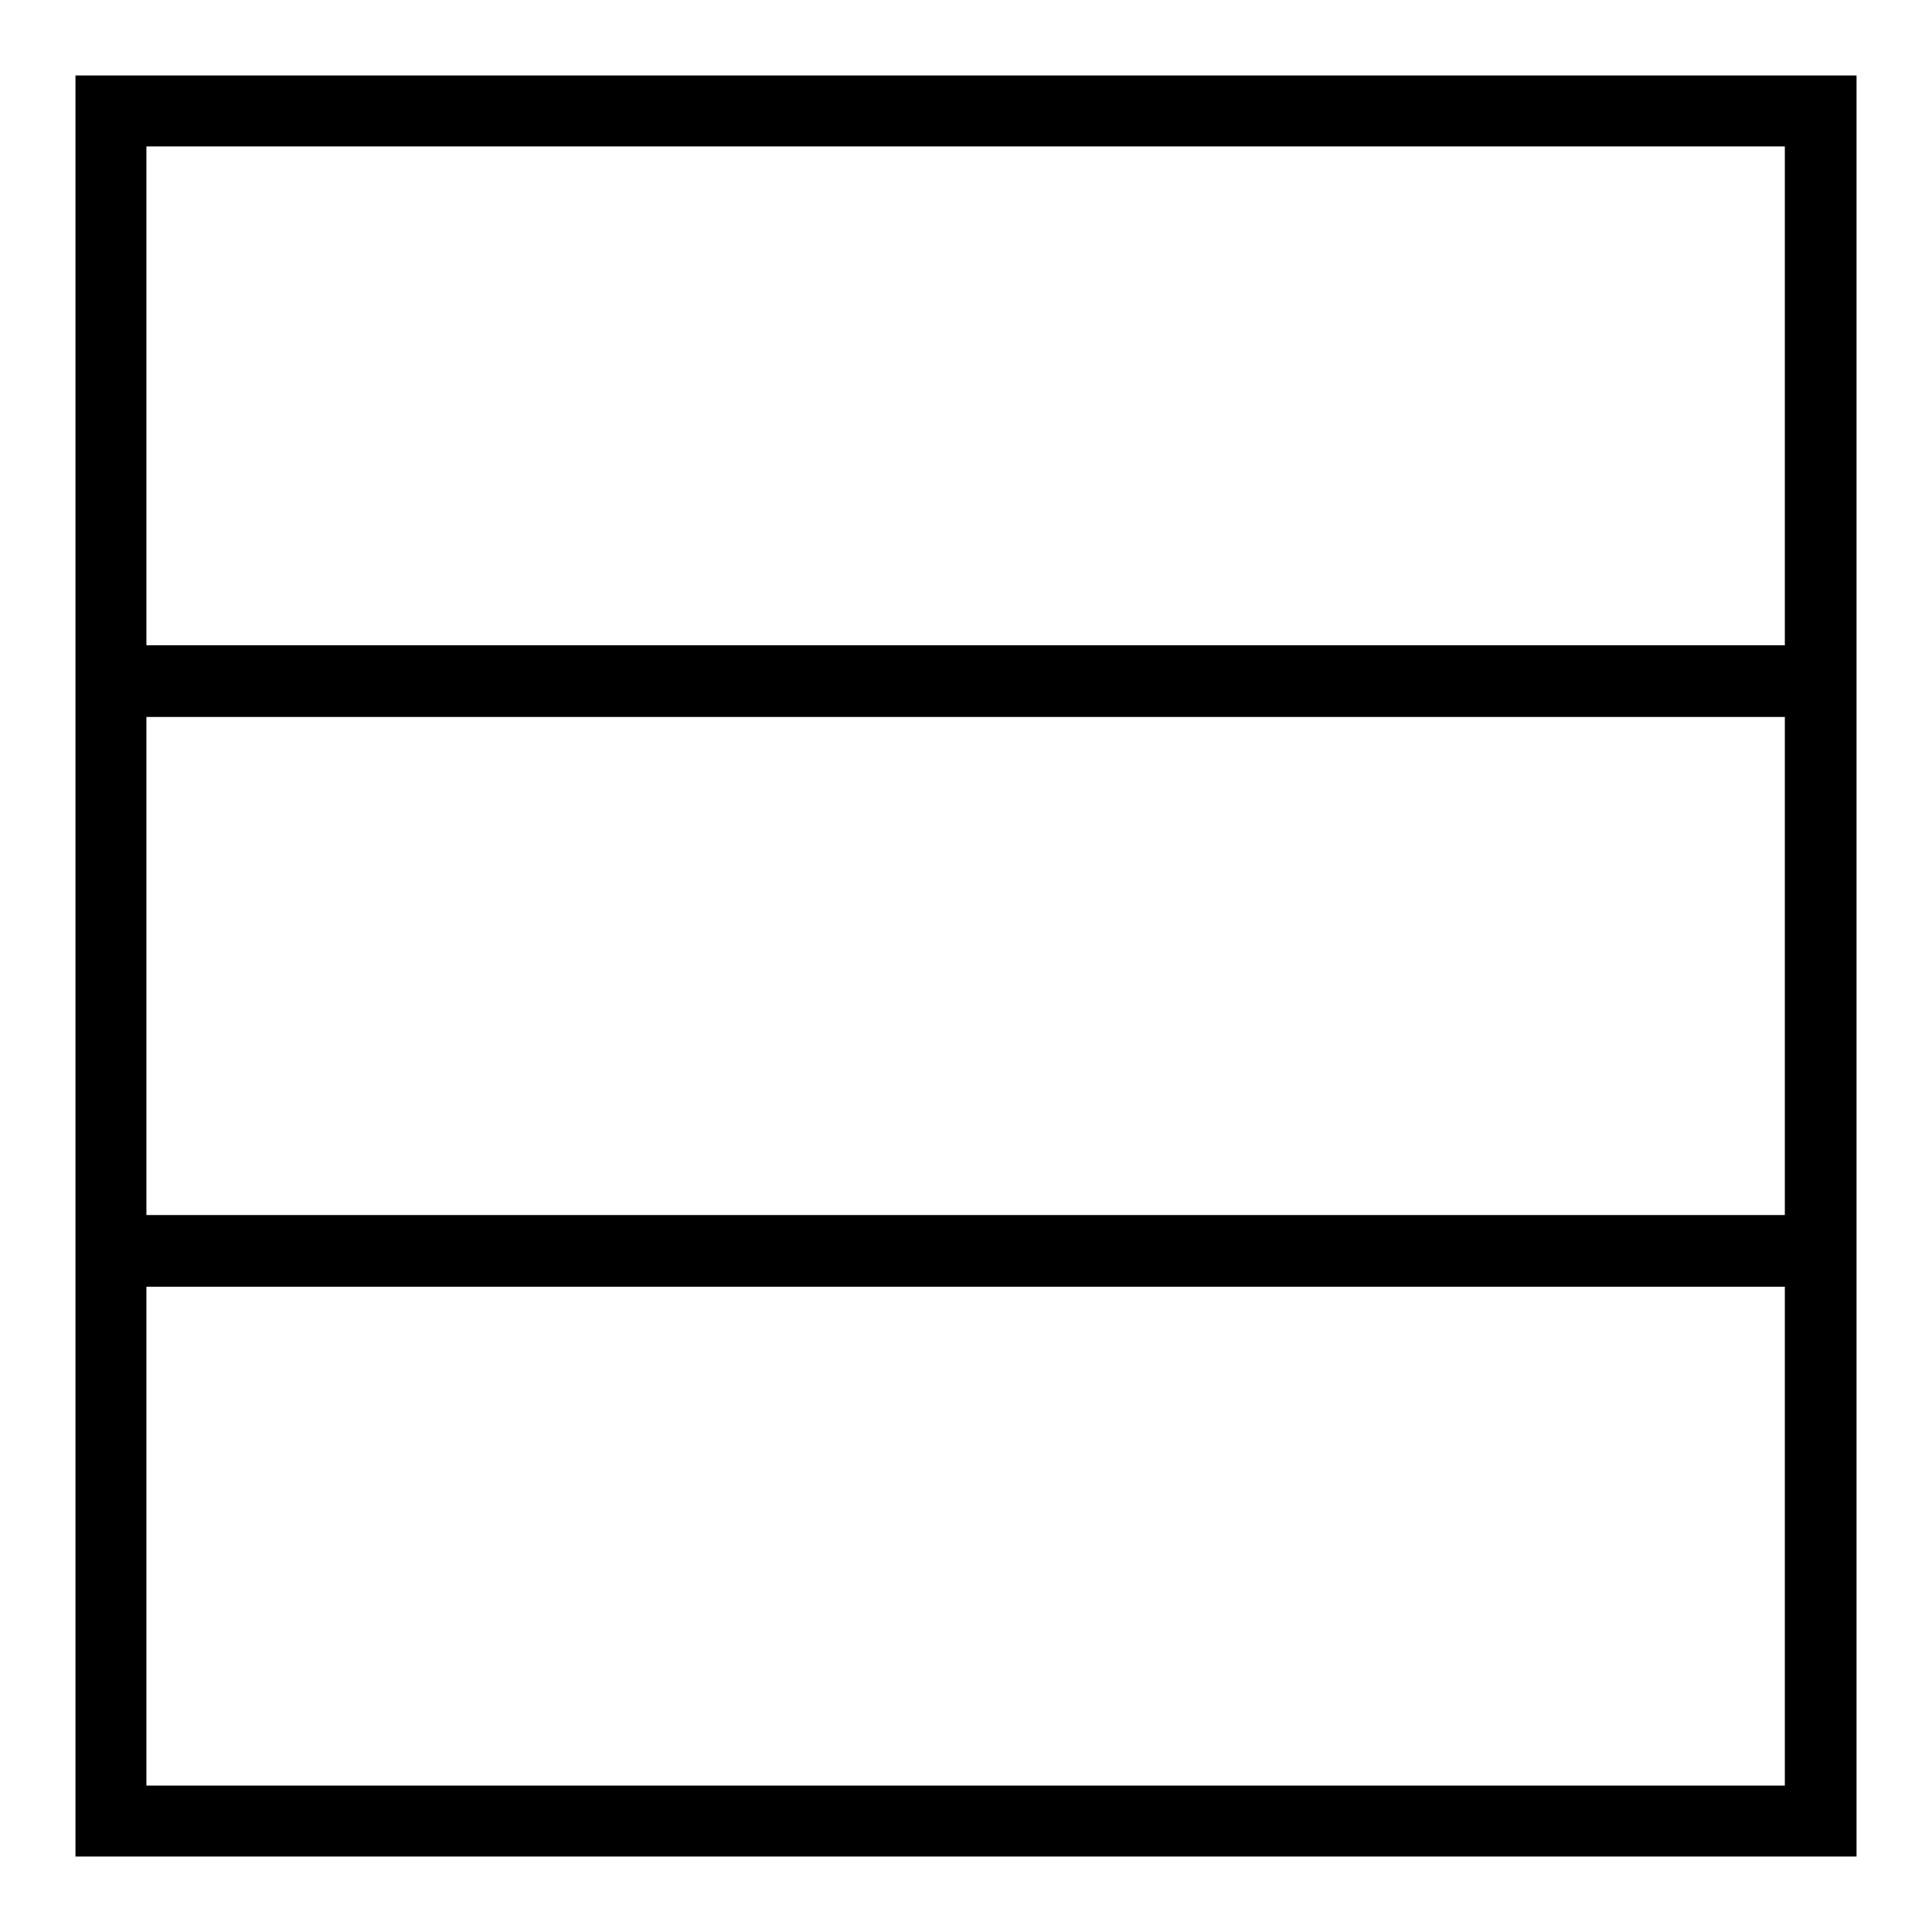
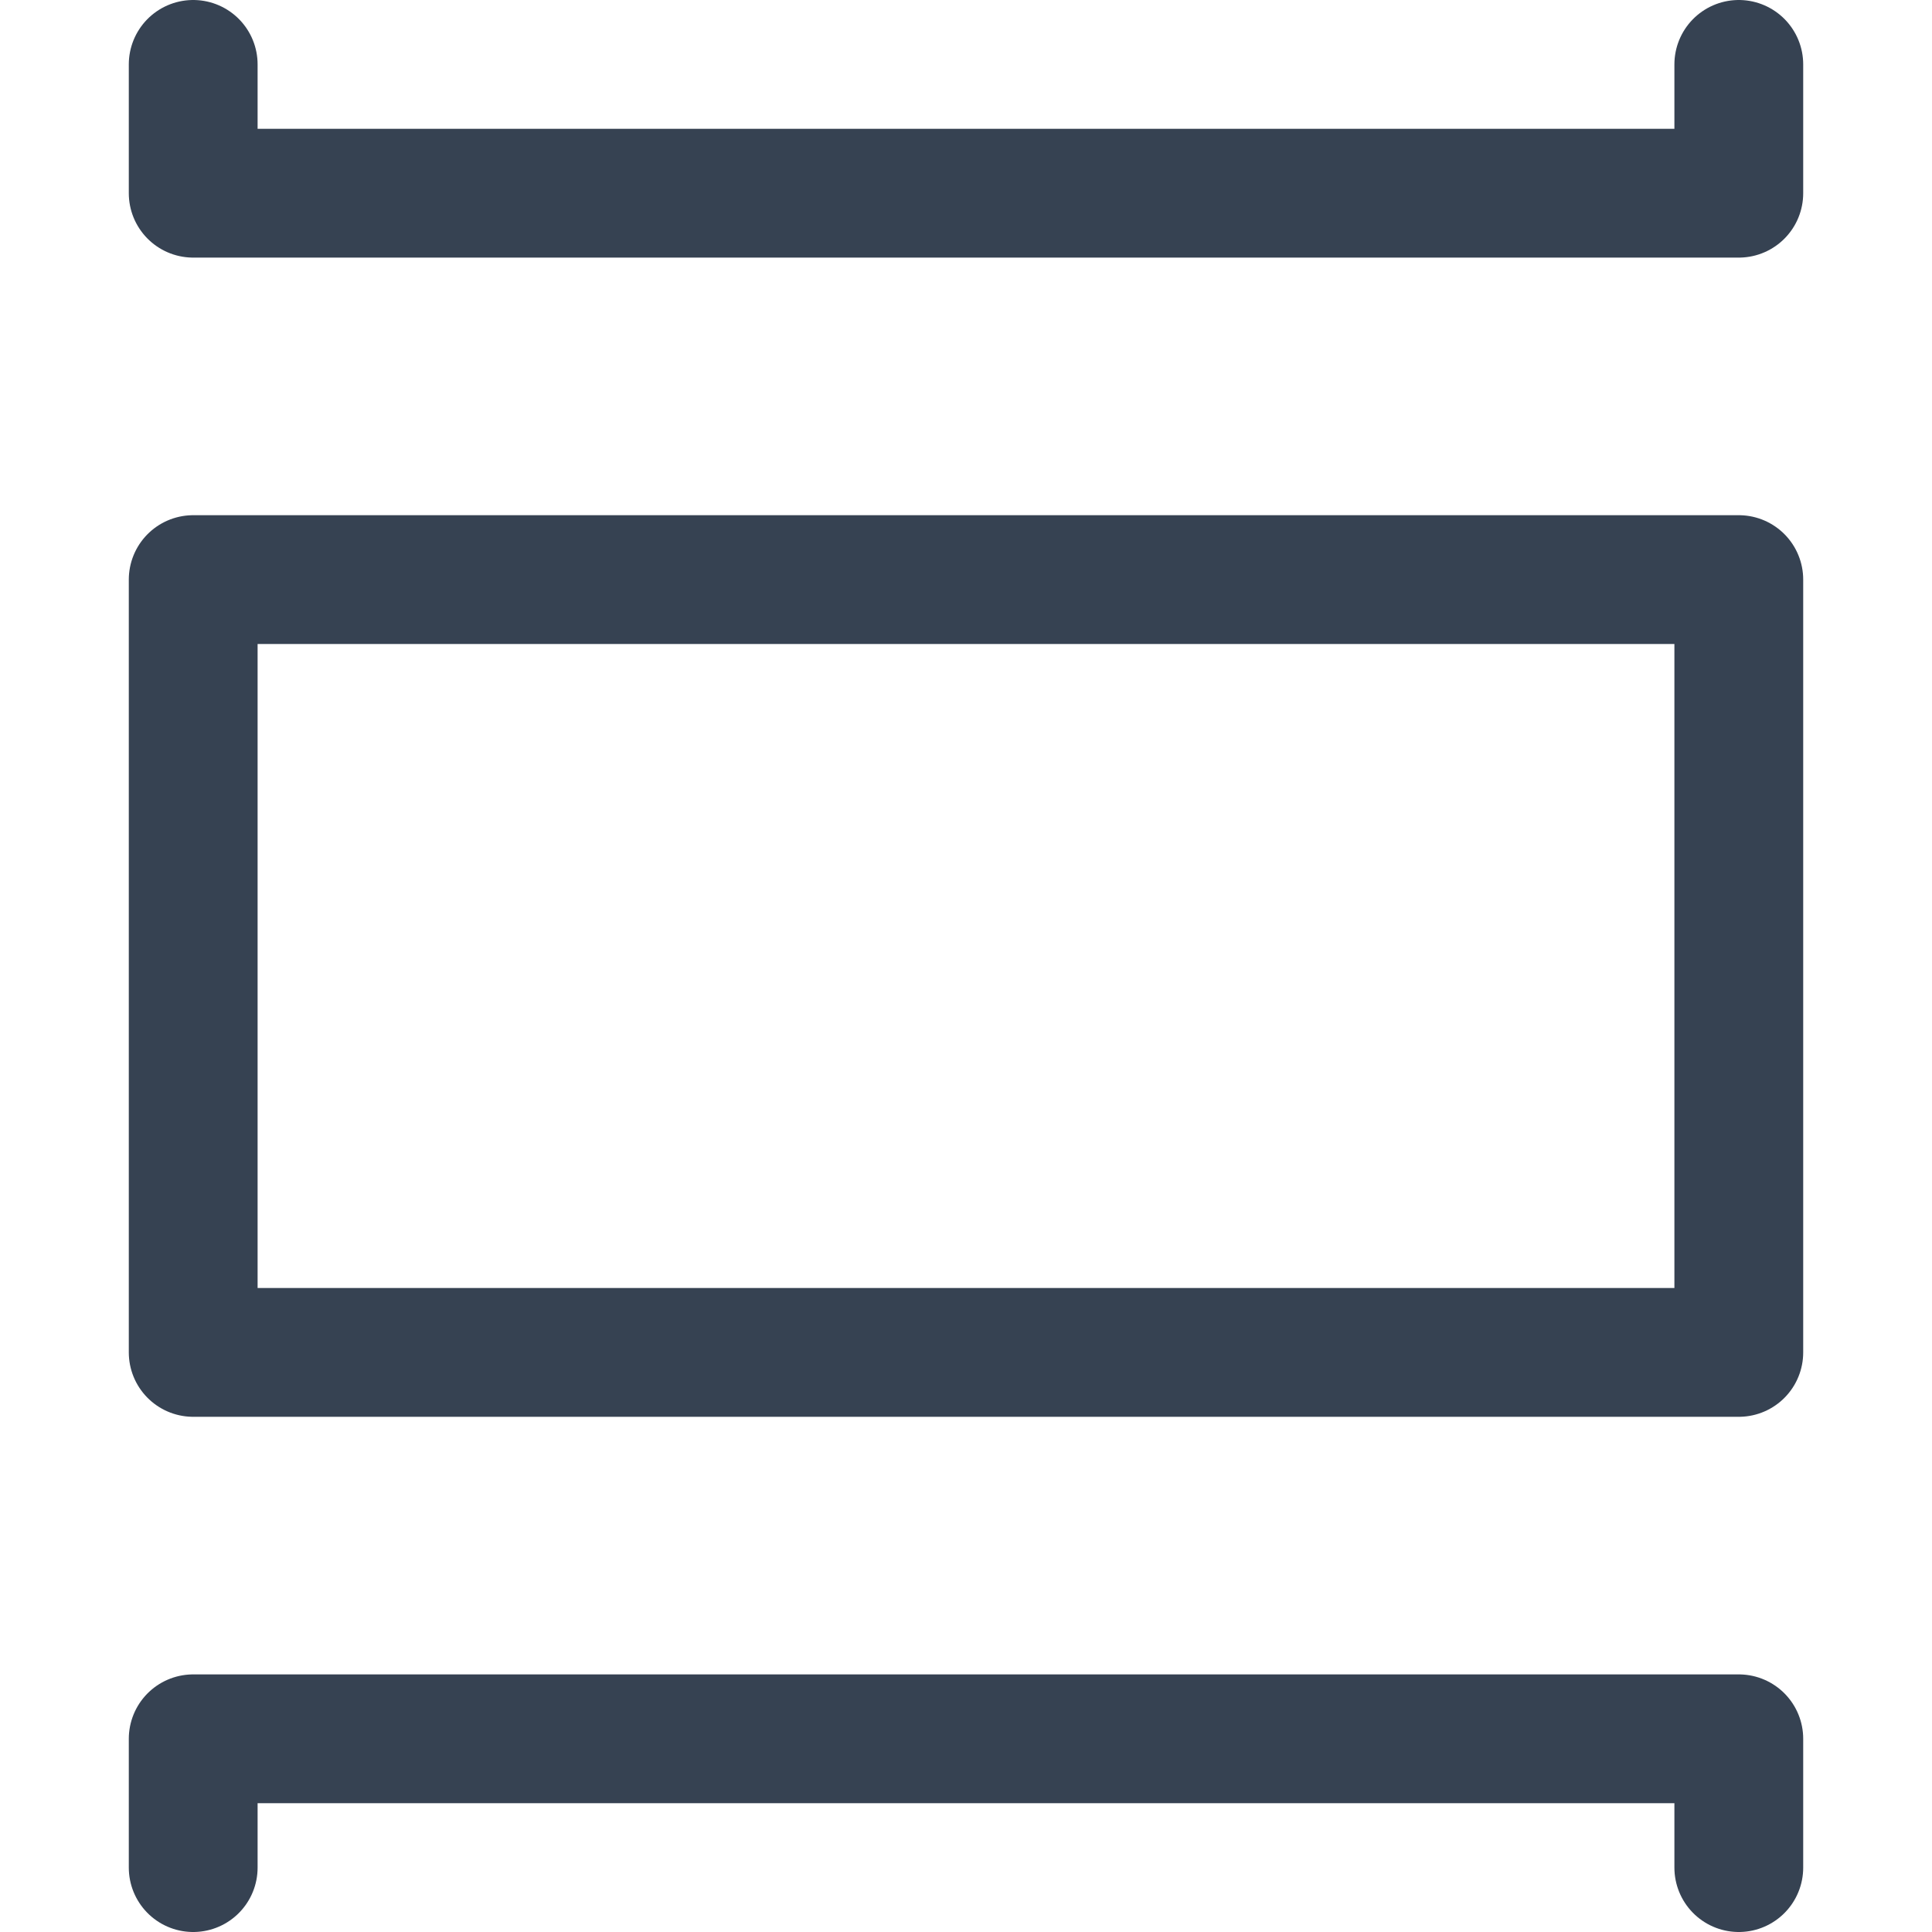
- <svg xmlns="http://www.w3.org/2000/svg" version="1.1" x="0px" y="0px" viewBox="0 0 256 256" enable-background="new 0 0 256 256" xml:space="preserve">
-   <g>
-     <g>
-       <path fill="#000000" d="M10,10v236h236V10H10z M236.6,236.6H19.4v-66.1h217.1V236.6z M236.6,161H19.4V95h217.1V161z M236.6,85.5H19.4V19.4h217.1V85.5z" />
-     </g>
-   </g>
+ <svg xmlns="http://www.w3.org/2000/svg" width="15" height="15" viewBox="0 0 15 15" fill="none">
+   <path d="M1.5 0.5V1.5H13.5V0.5" stroke="#364252" stroke-linecap="round" stroke-linejoin="round" />
+   <path d="M1.5 14.5V13.5H13.5V14.5" stroke="#364252" stroke-linecap="round" stroke-linejoin="round" />
+   <path d="M1.5 4.5V10.5H13.5V4.5H1.5Z" stroke="#364252" stroke-linecap="round" stroke-linejoin="round" />
</svg>
